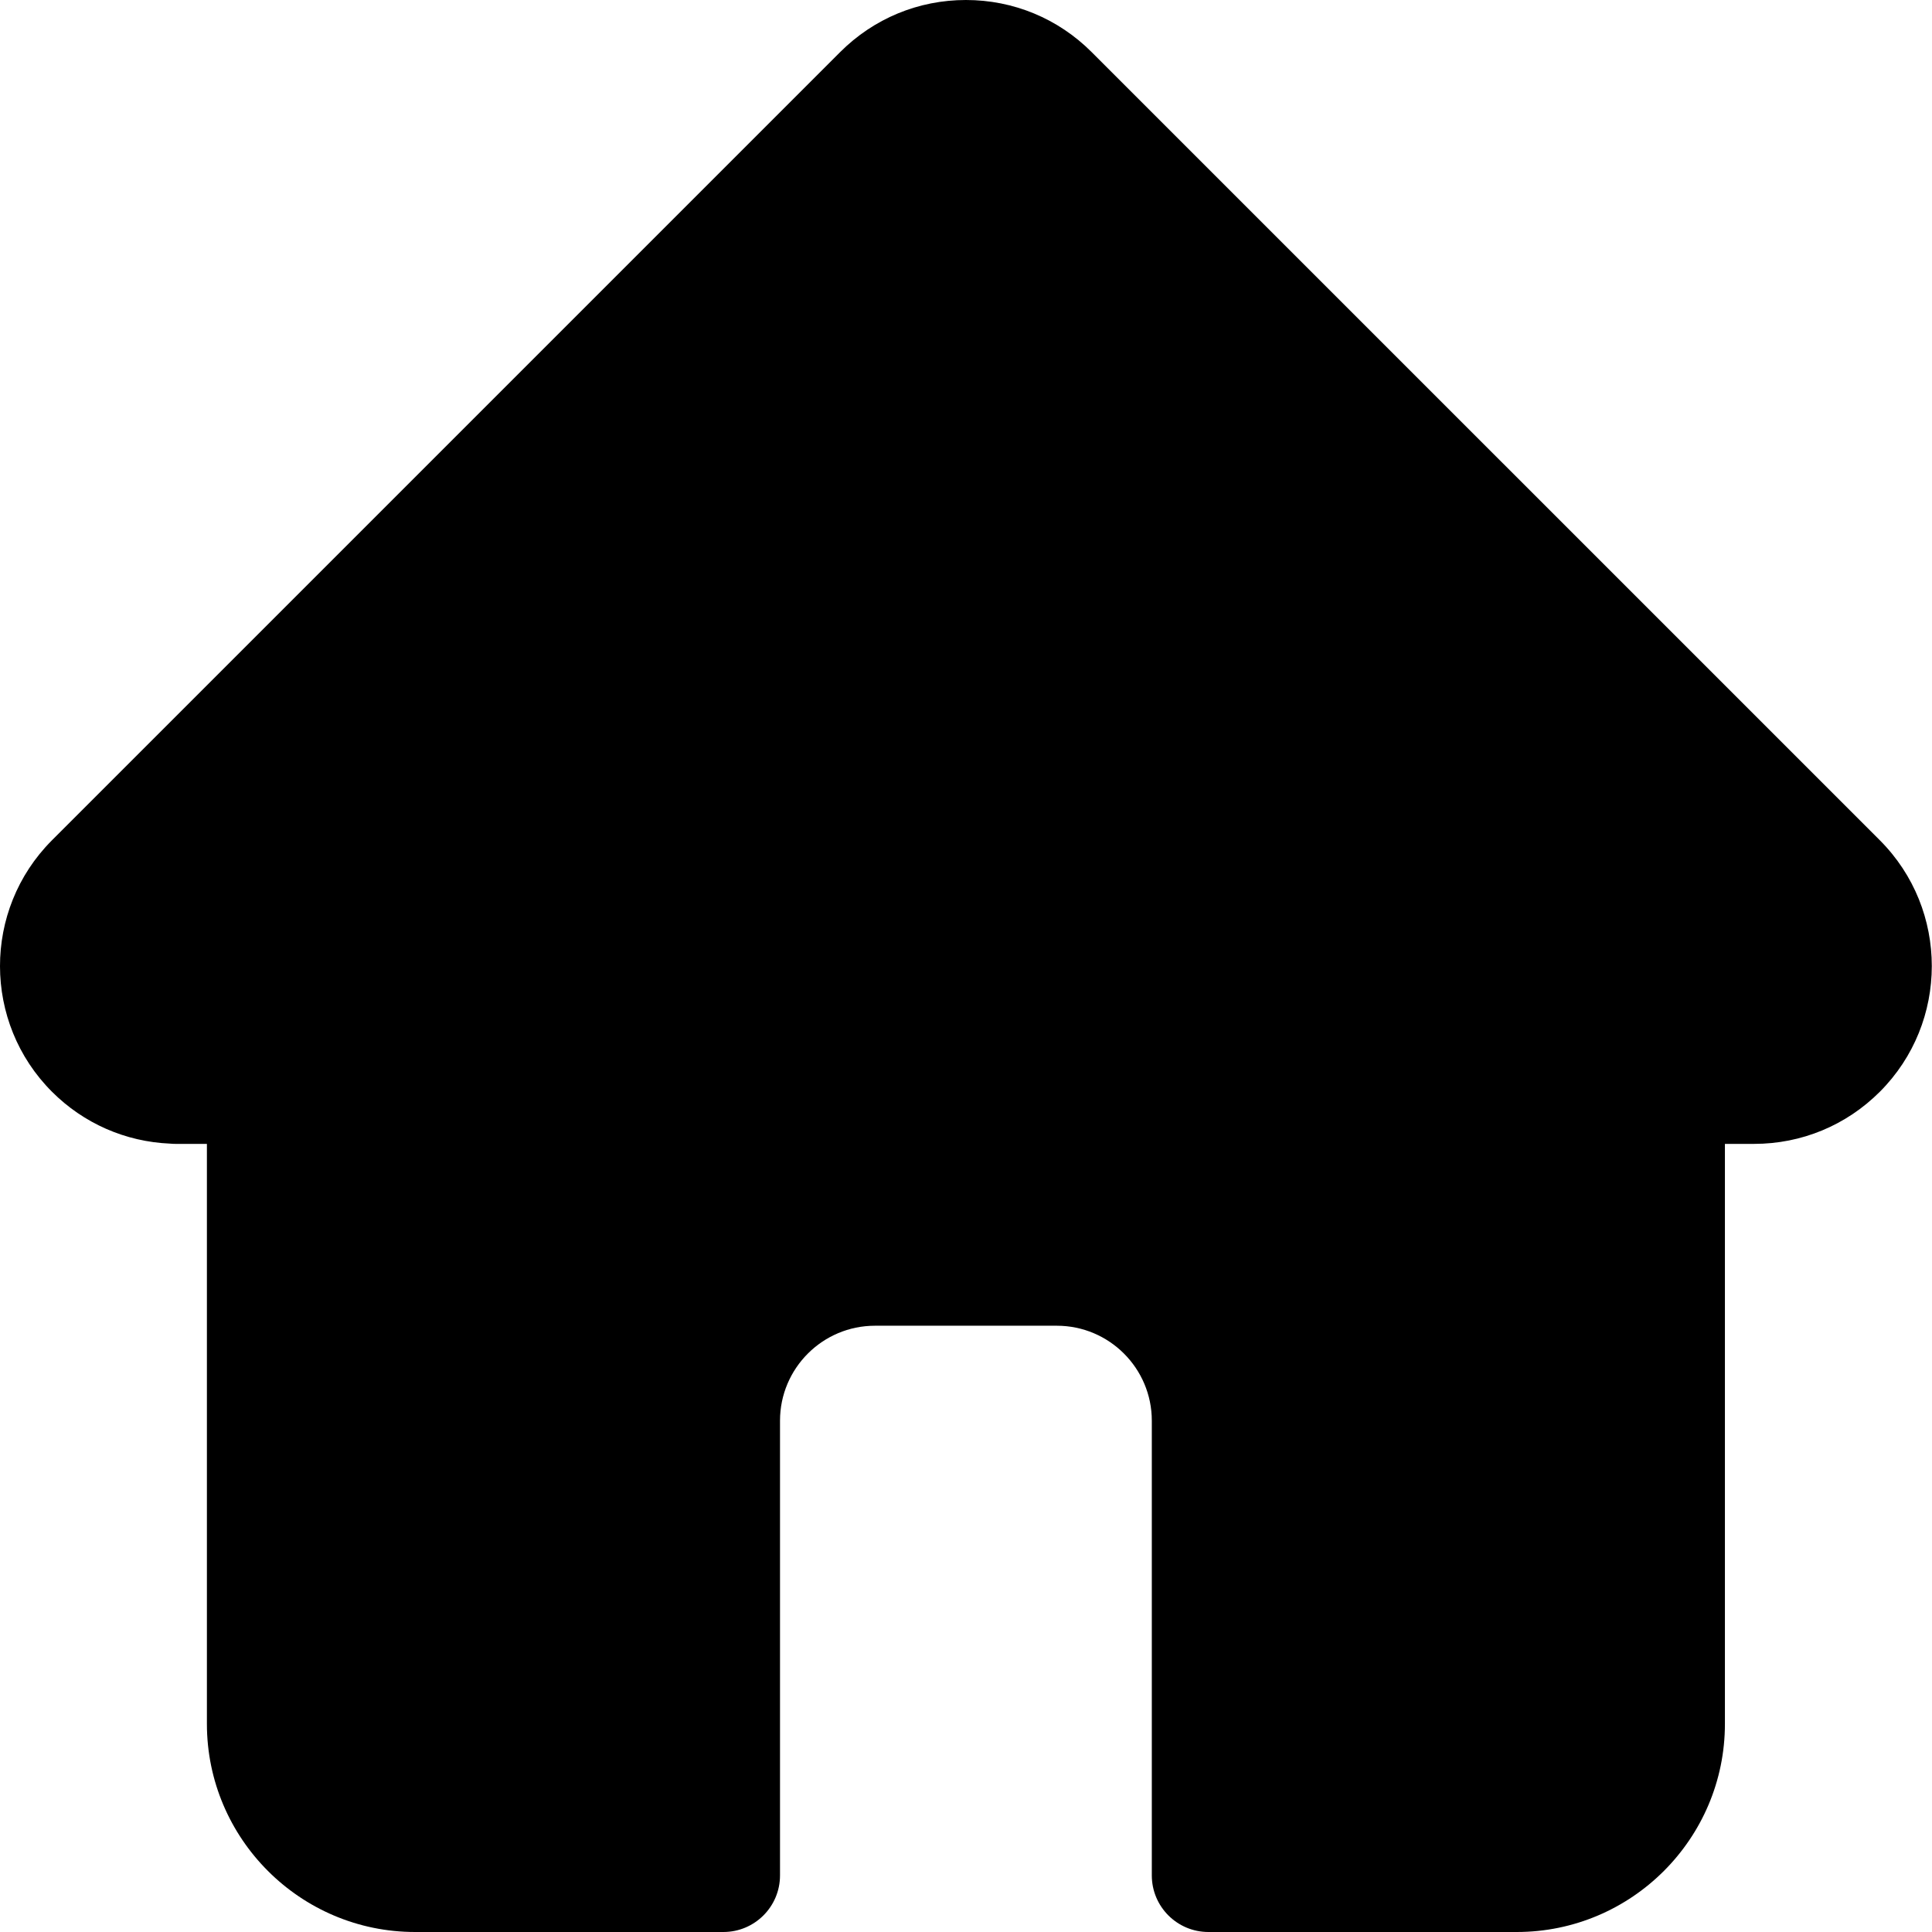
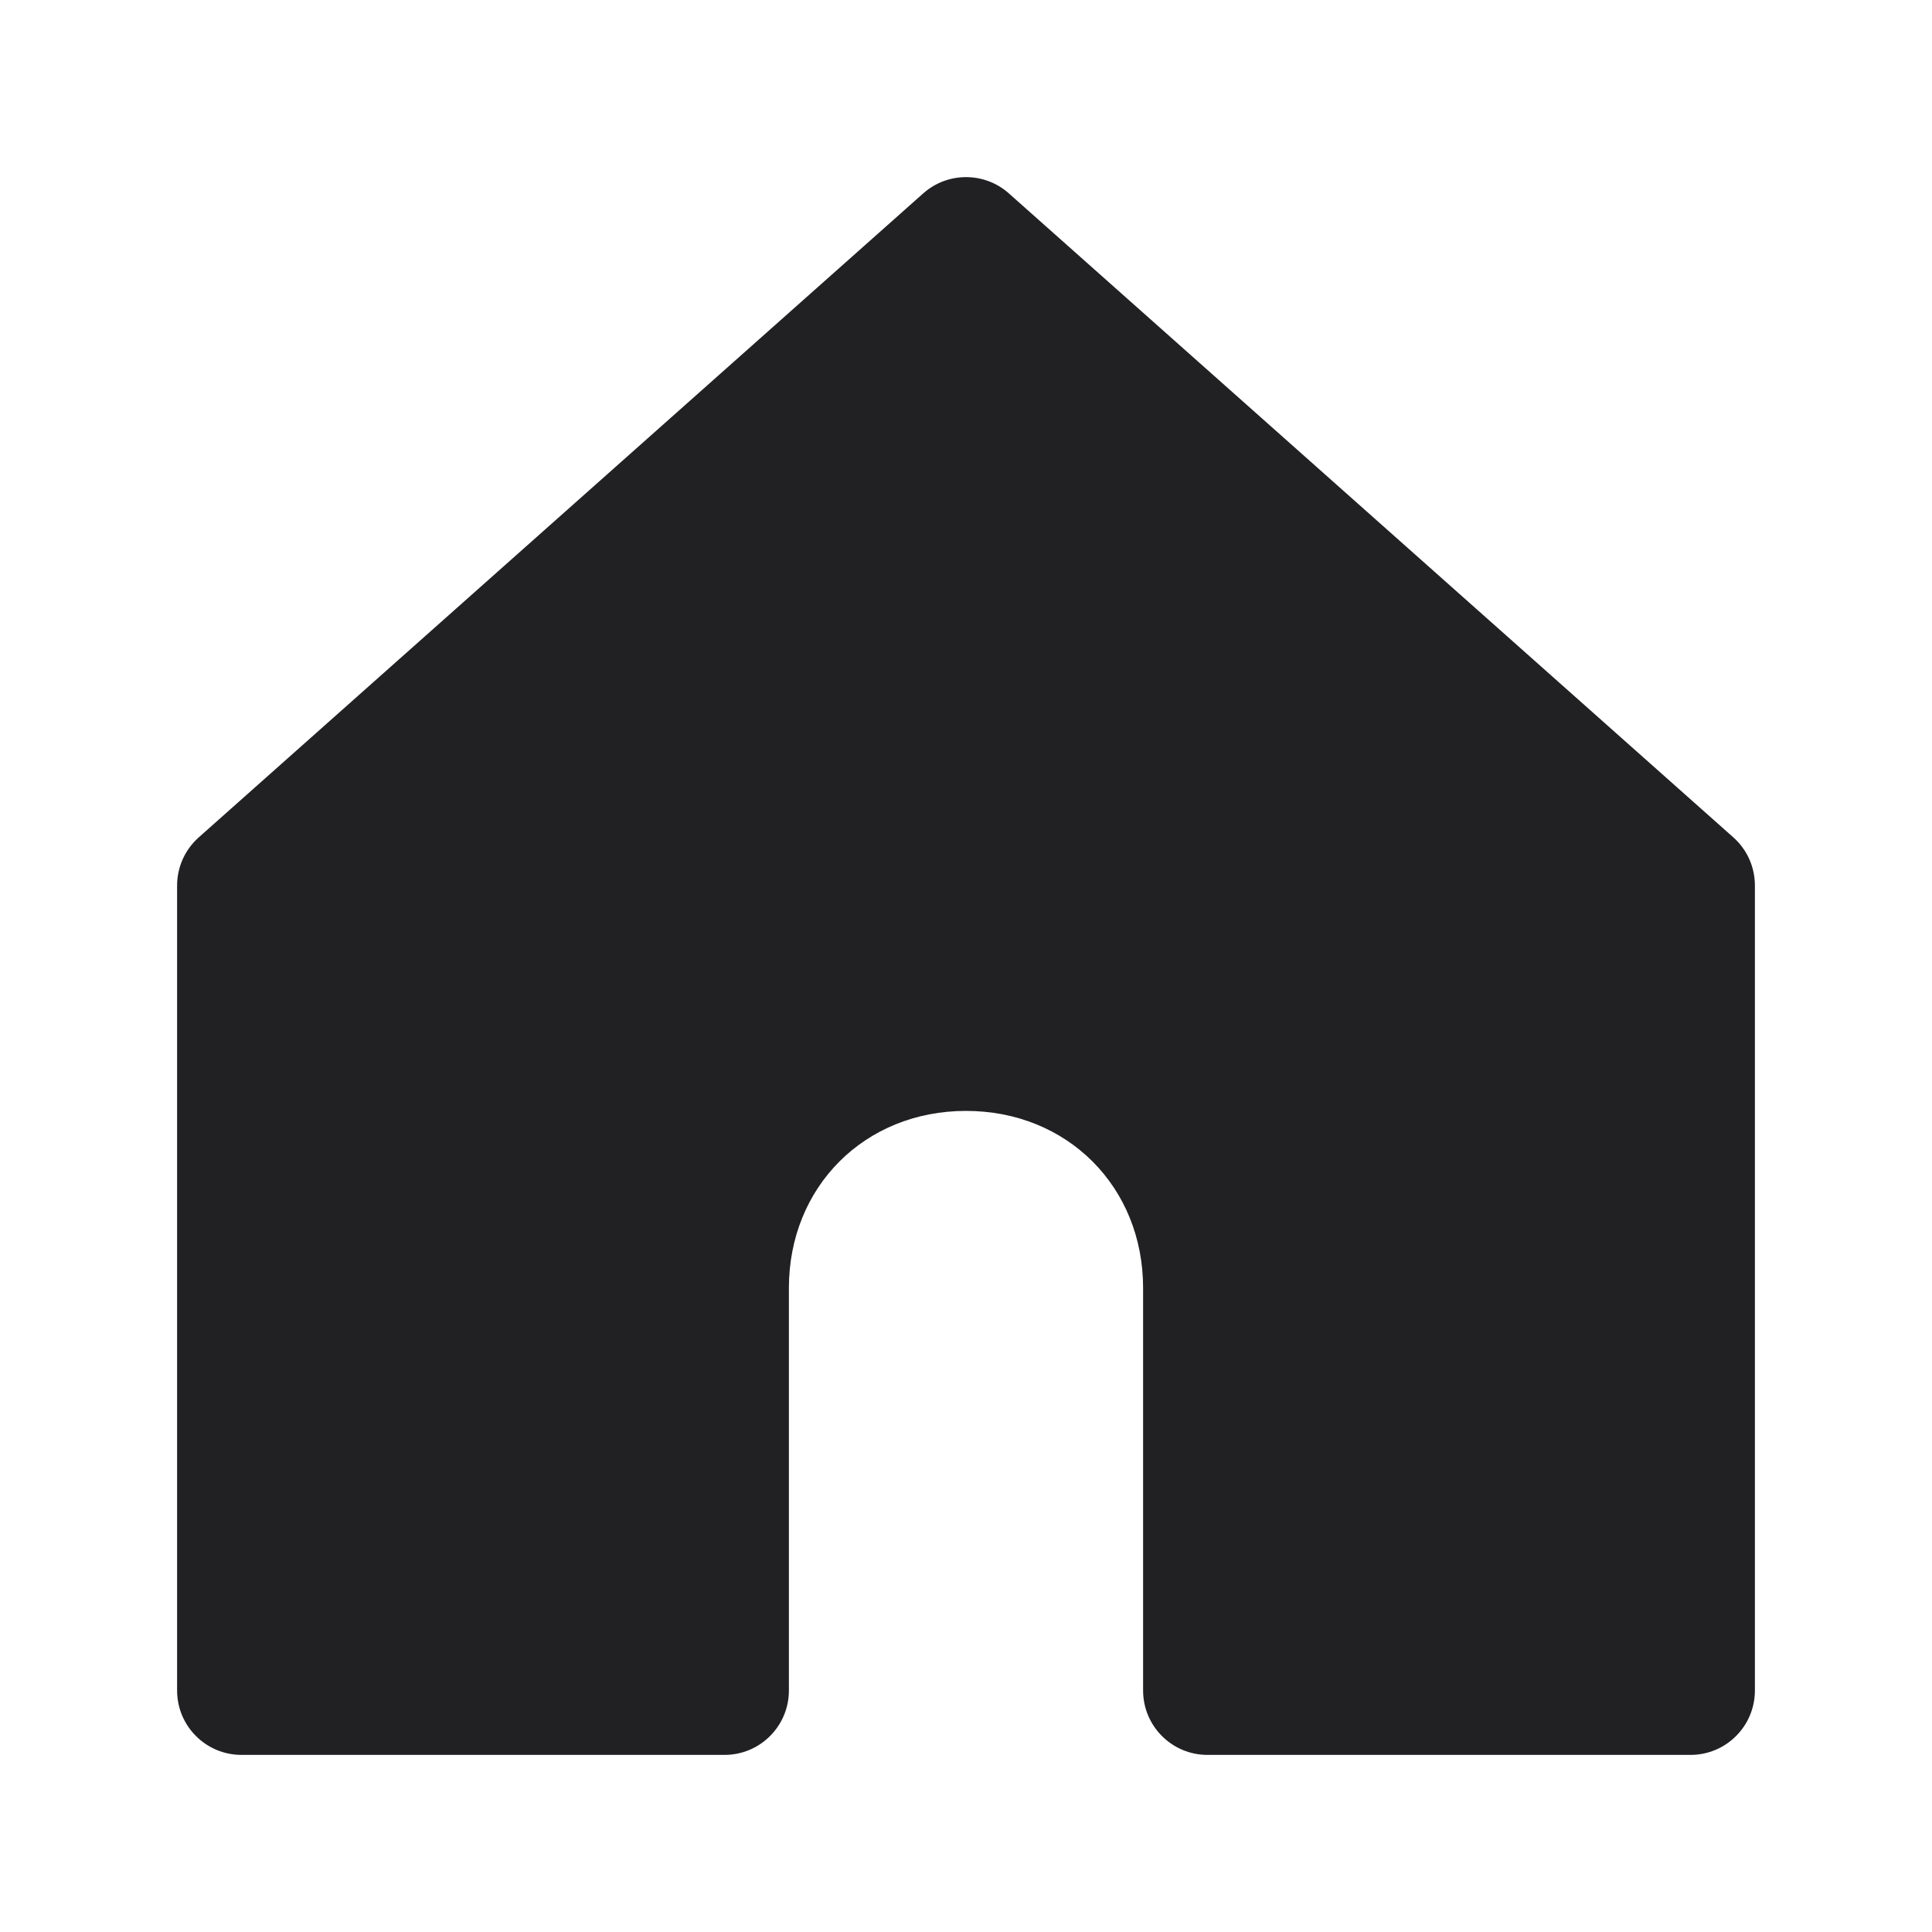
- <svg xmlns="http://www.w3.org/2000/svg" height="512pt" viewBox="0 0 512 512" width="512pt">
-   <path d="m498.195 222.695c-.012-.012-.023-.023-.035-.035l-208.855-208.848c-8.902-8.906-20.738-13.812-33.328-13.812-12.59 0-24.426 4.902-33.332 13.809l-208.746 208.742c-.07.07-.141.145-.211.215-18.281 18.387-18.25 48.219.09 66.559 8.379 8.383 19.445 13.238 31.277 13.746.48.047.965.07 1.453.07h8.324v153.699c0 30.414 24.746 55.16 55.168 55.16h81.711c8.281 0 15-6.715 15-15v-120.5c0-13.879 11.289-25.168 25.168-25.168h48.195c13.879 0 25.168 11.289 25.168 25.168v120.5c0 8.285 6.715 15 15 15h81.711c30.422 0 55.168-24.746 55.168-55.16v-153.699h7.719c12.586 0 24.422-4.902 33.332-13.809 18.359-18.371 18.367-48.254.023-66.637zm0 0" />
+ <svg xmlns="http://www.w3.org/2000/svg" width="24" height="24" viewBox="0 0 24 24" fill="none">
+   <path d="M11.469 2.402C11.772 2.133 12.229 2.133 12.532 2.402L21.532 10.402C21.703 10.554 21.8 10.771 21.8 11V21C21.8 21.442 21.442 21.8 21 21.8H15C14.558 21.8 14.2 21.442 14.2 21V16C14.2 14.742 13.258 13.8 12 13.8C10.742 13.8 9.8 14.742 9.8 16V21C9.8 21.442 9.442 21.8 9 21.8H3C2.558 21.8 2.2 21.442 2.2 21V11C2.2 10.771 2.298 10.554 2.469 10.402L11.469 2.402Z" fill="#212124" />
</svg>
